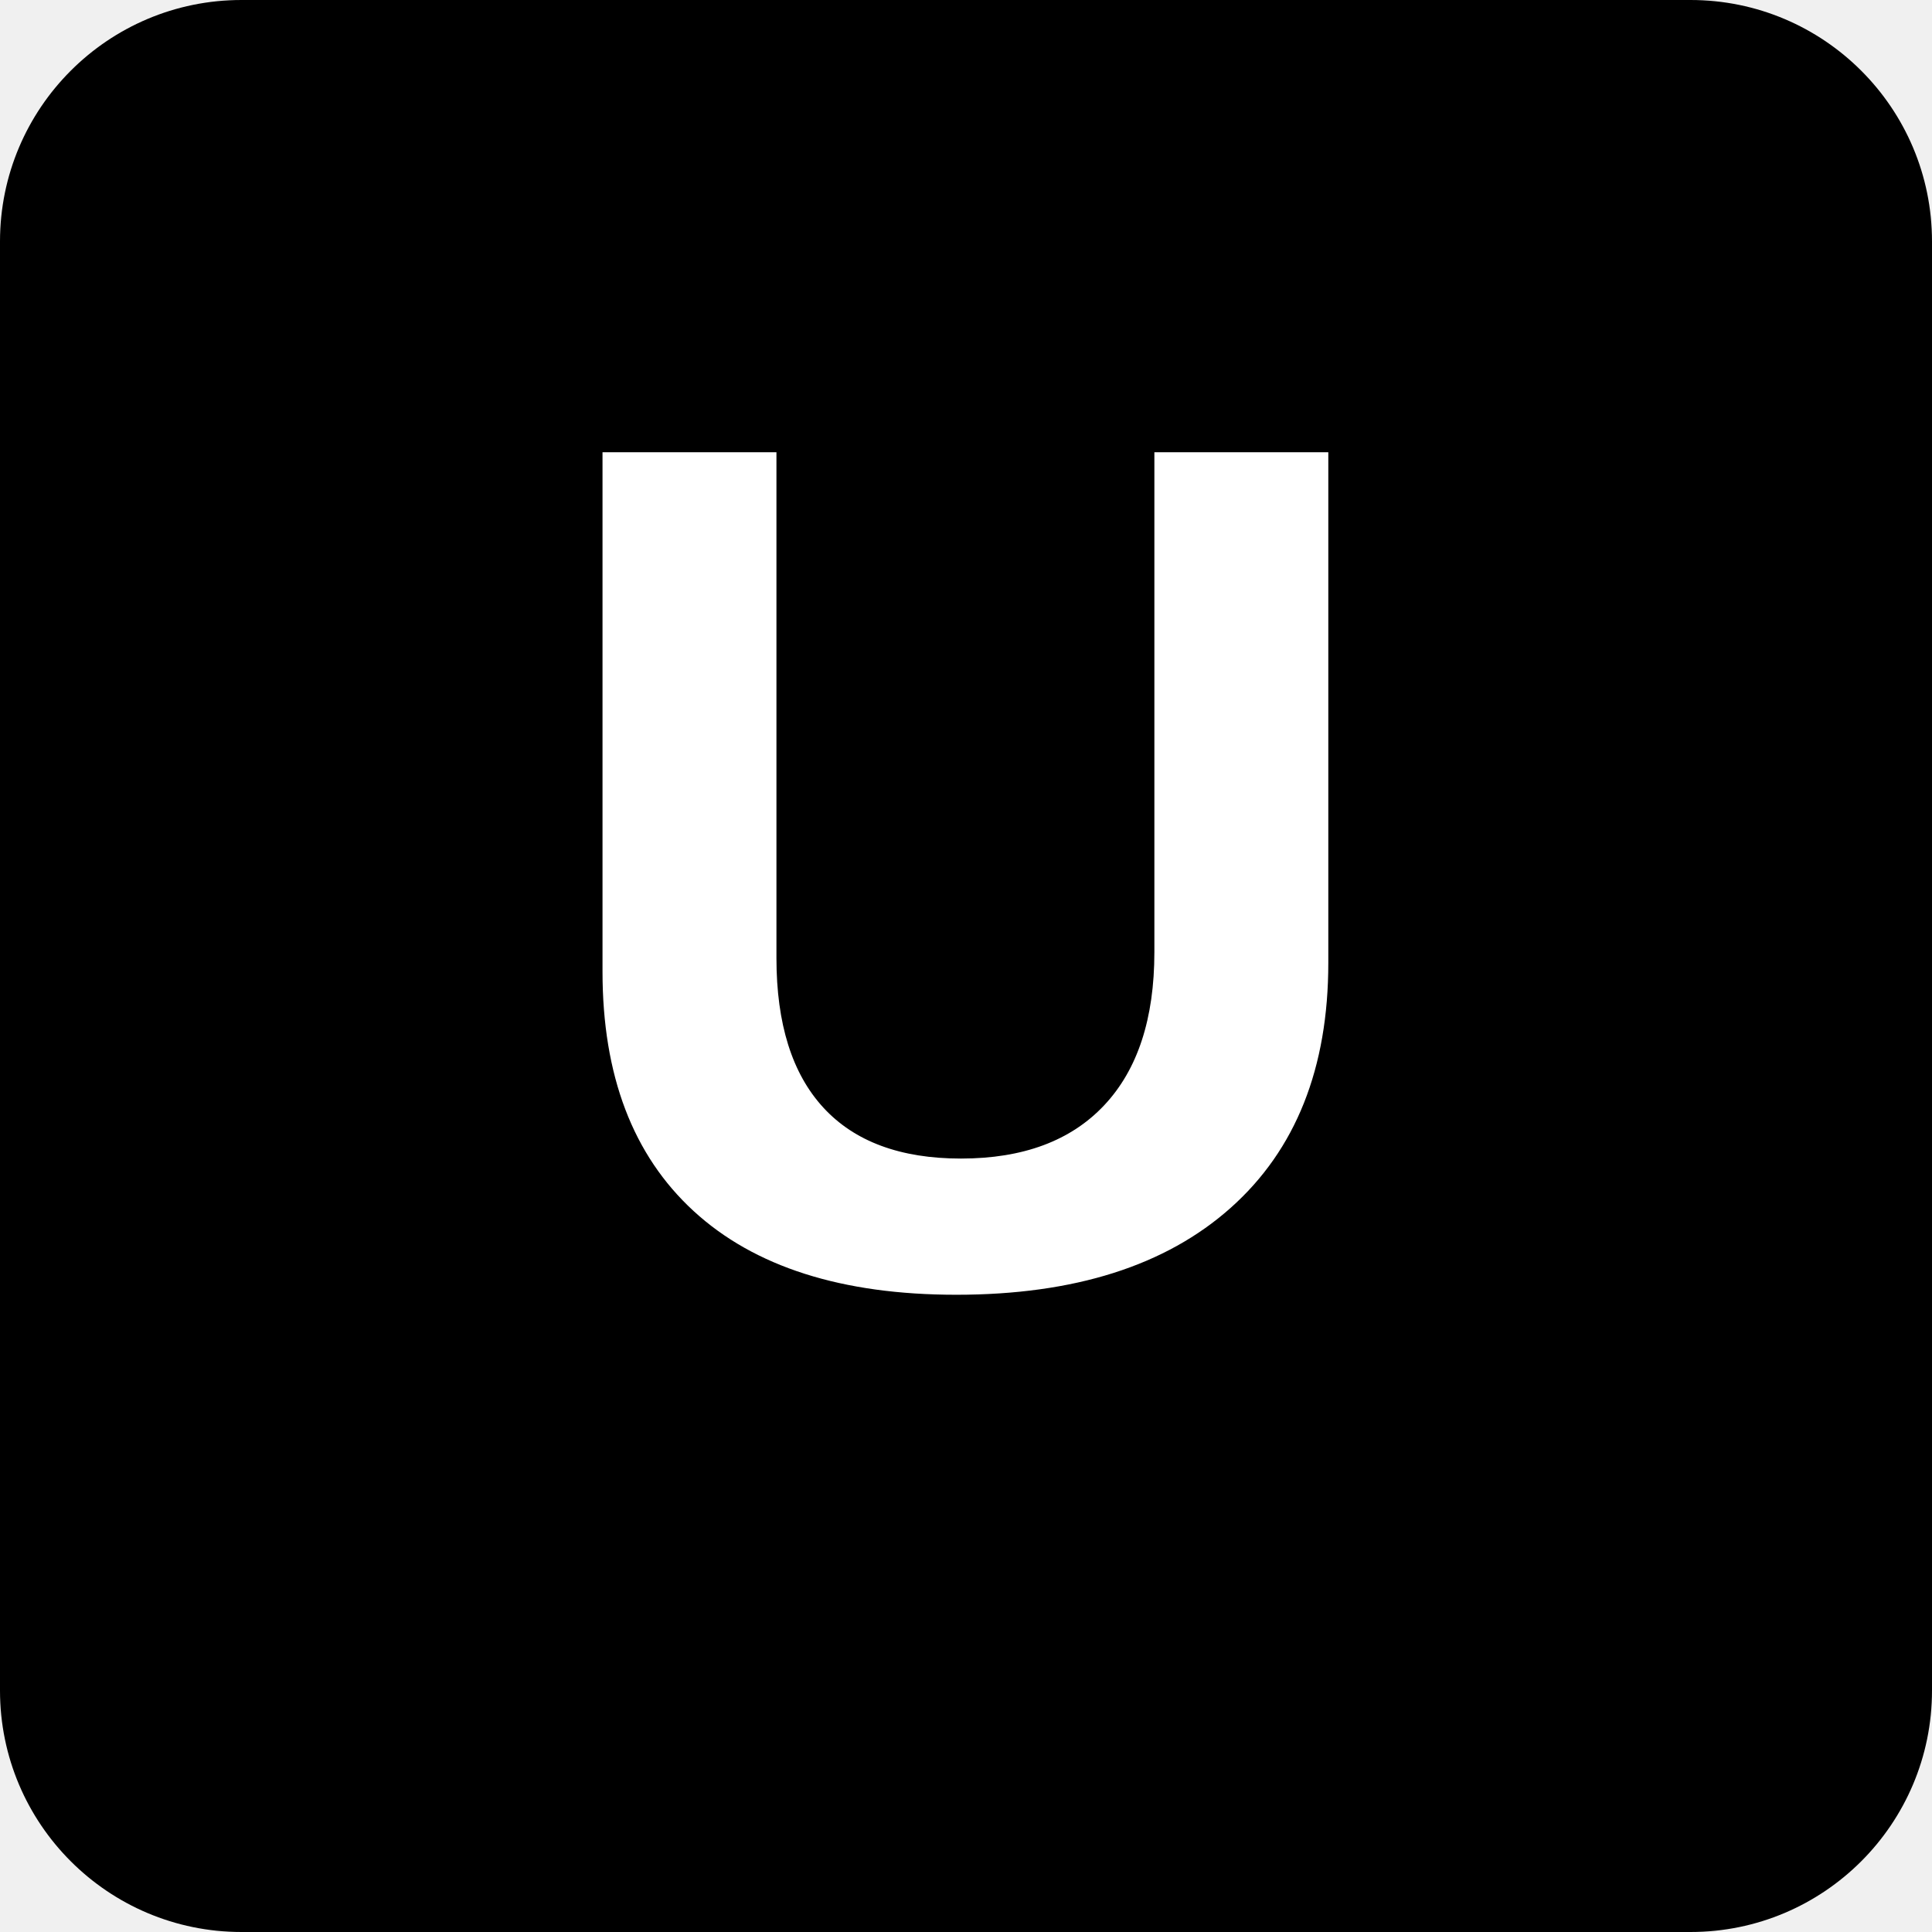
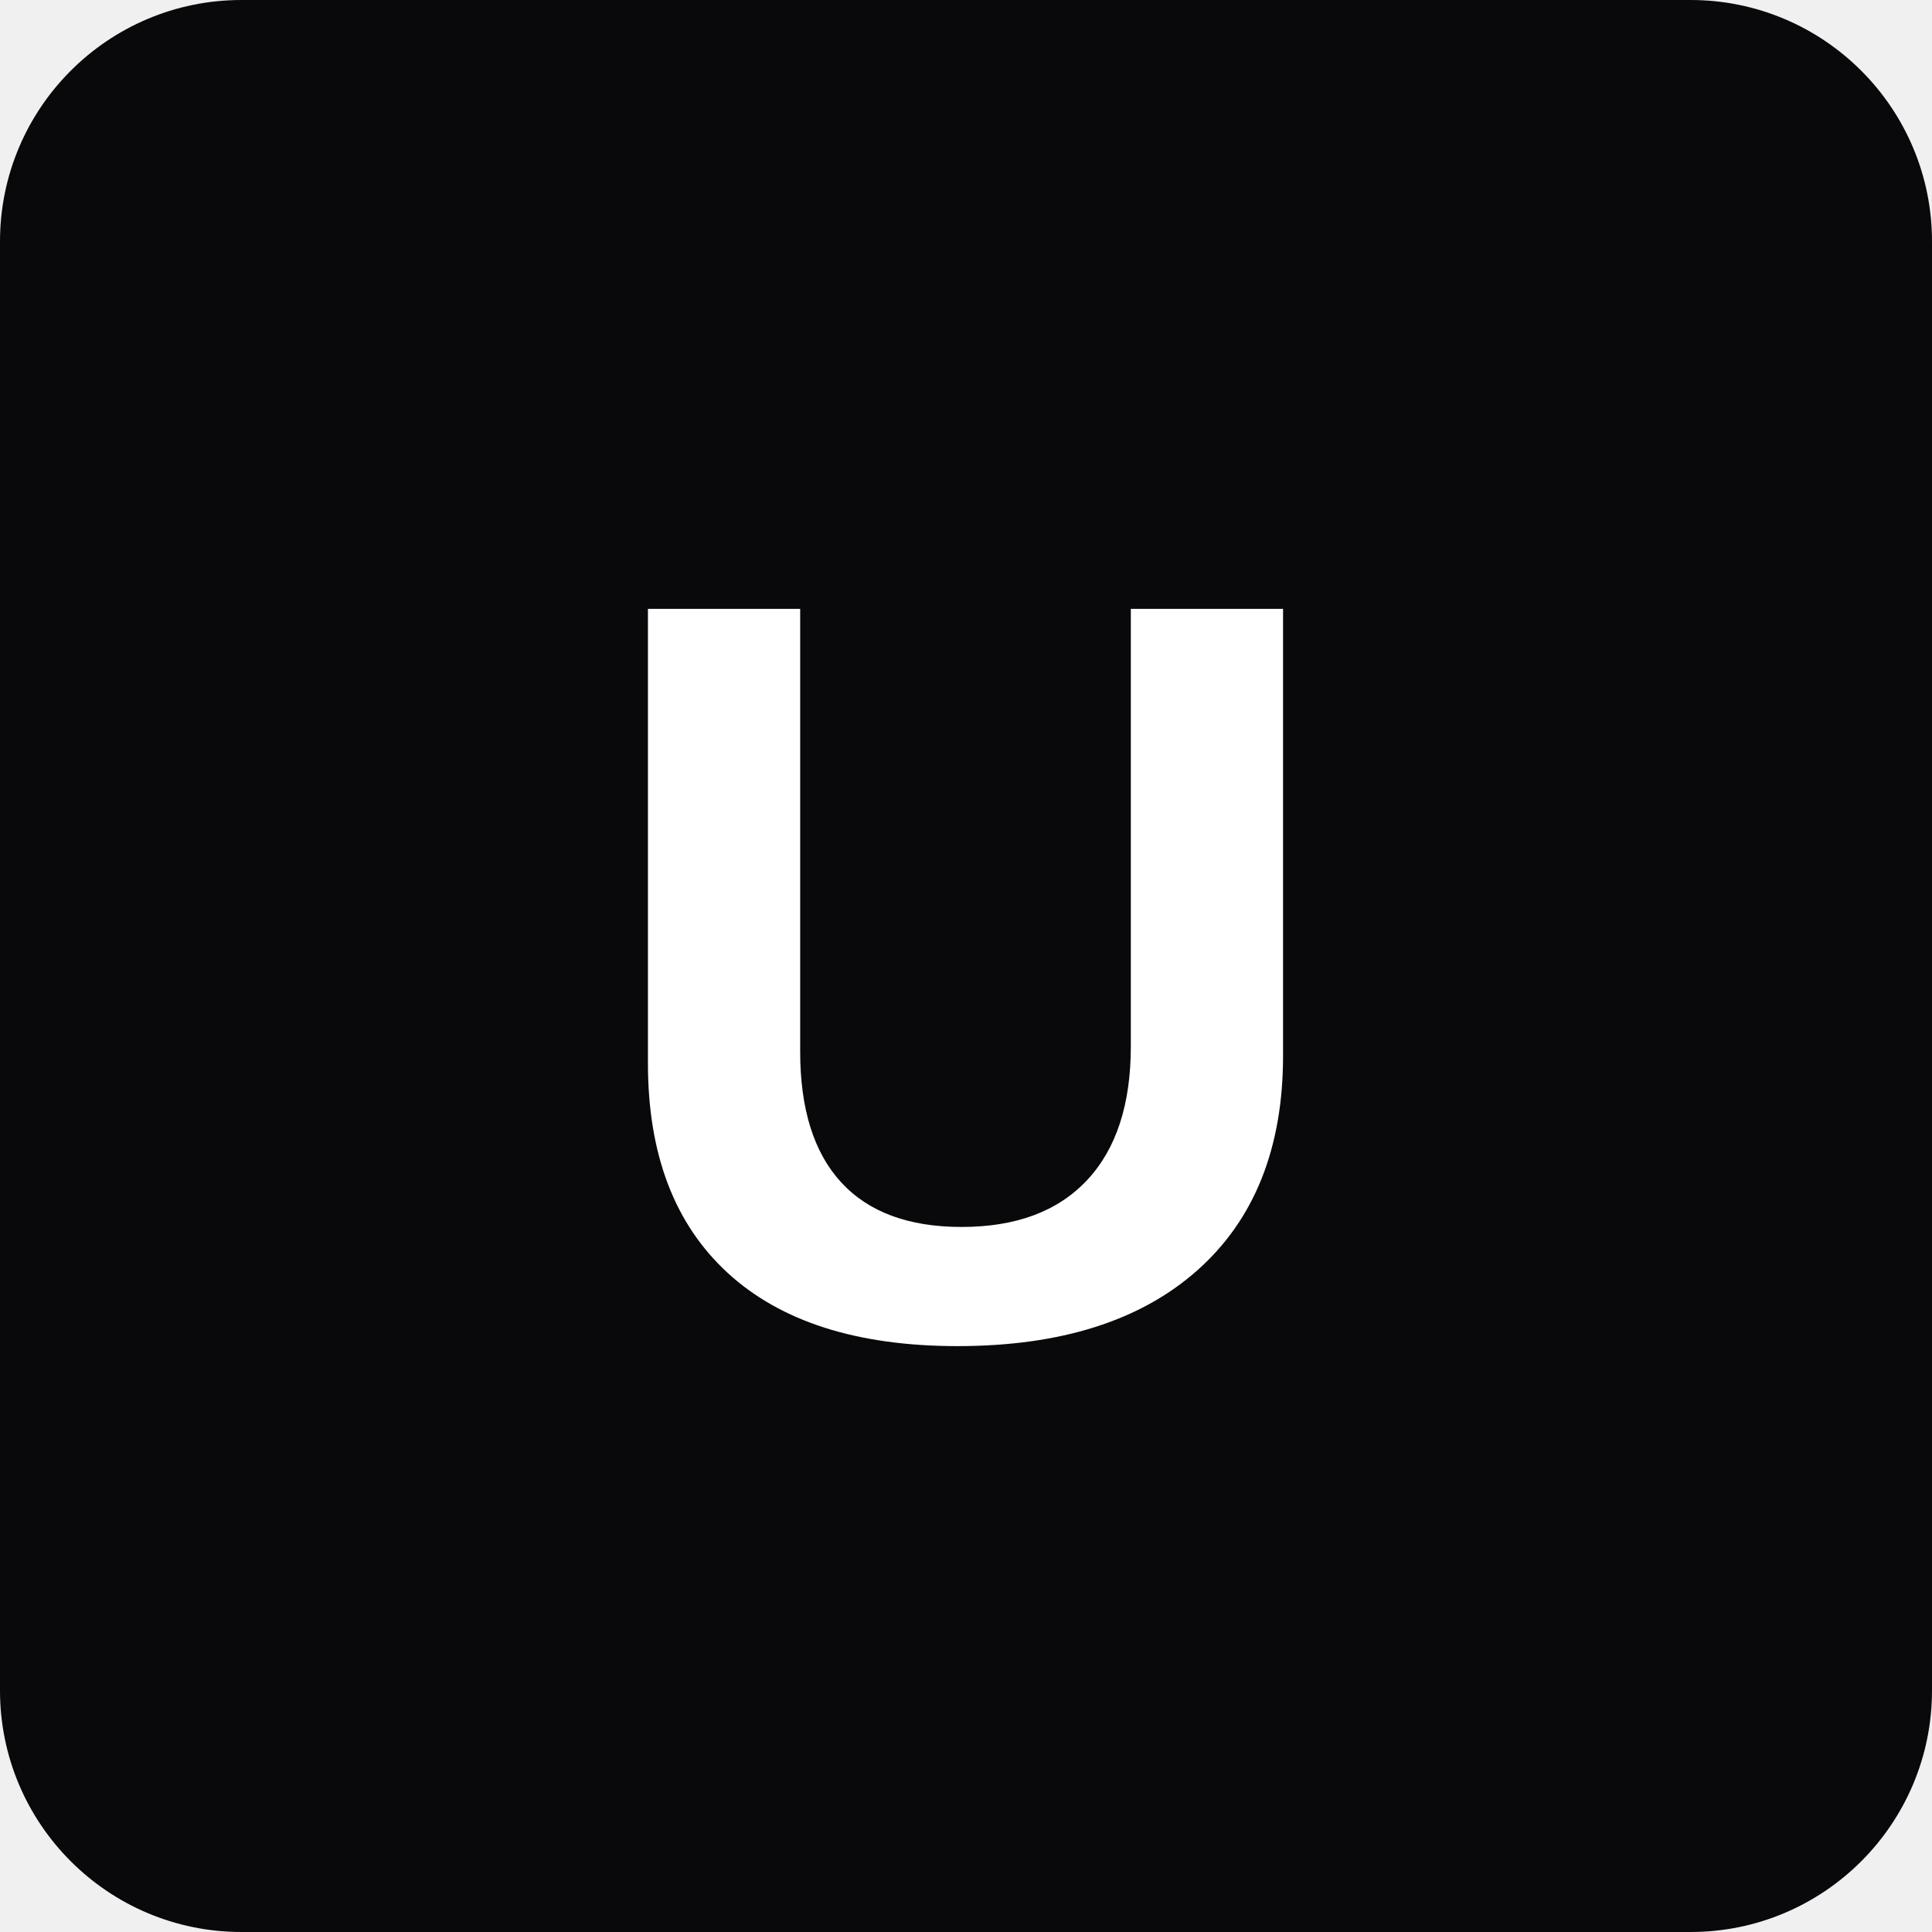
- <svg xmlns="http://www.w3.org/2000/svg" viewBox="0 0 512 512">
-   <rect width="512" height="512" rx="64" fill="#000000" />
-   <text x="256" y="340" font-family="Arial, sans-serif" font-size="320" font-weight="bold" text-anchor="middle" fill="#ffffff">U</text>
+ <svg xmlns="http://www.w3.org/2000/svg" width="512" height="512" viewBox="0 0 512 512">
+   <rect width="512" height="512" rx="64" fill="#09090b" />
+   <text x="50%" y="50%" text-anchor="middle" dy=".35em" fill="white" font-family="Arial, sans-serif" font-size="280" font-weight="bold">U</text>
</svg>
